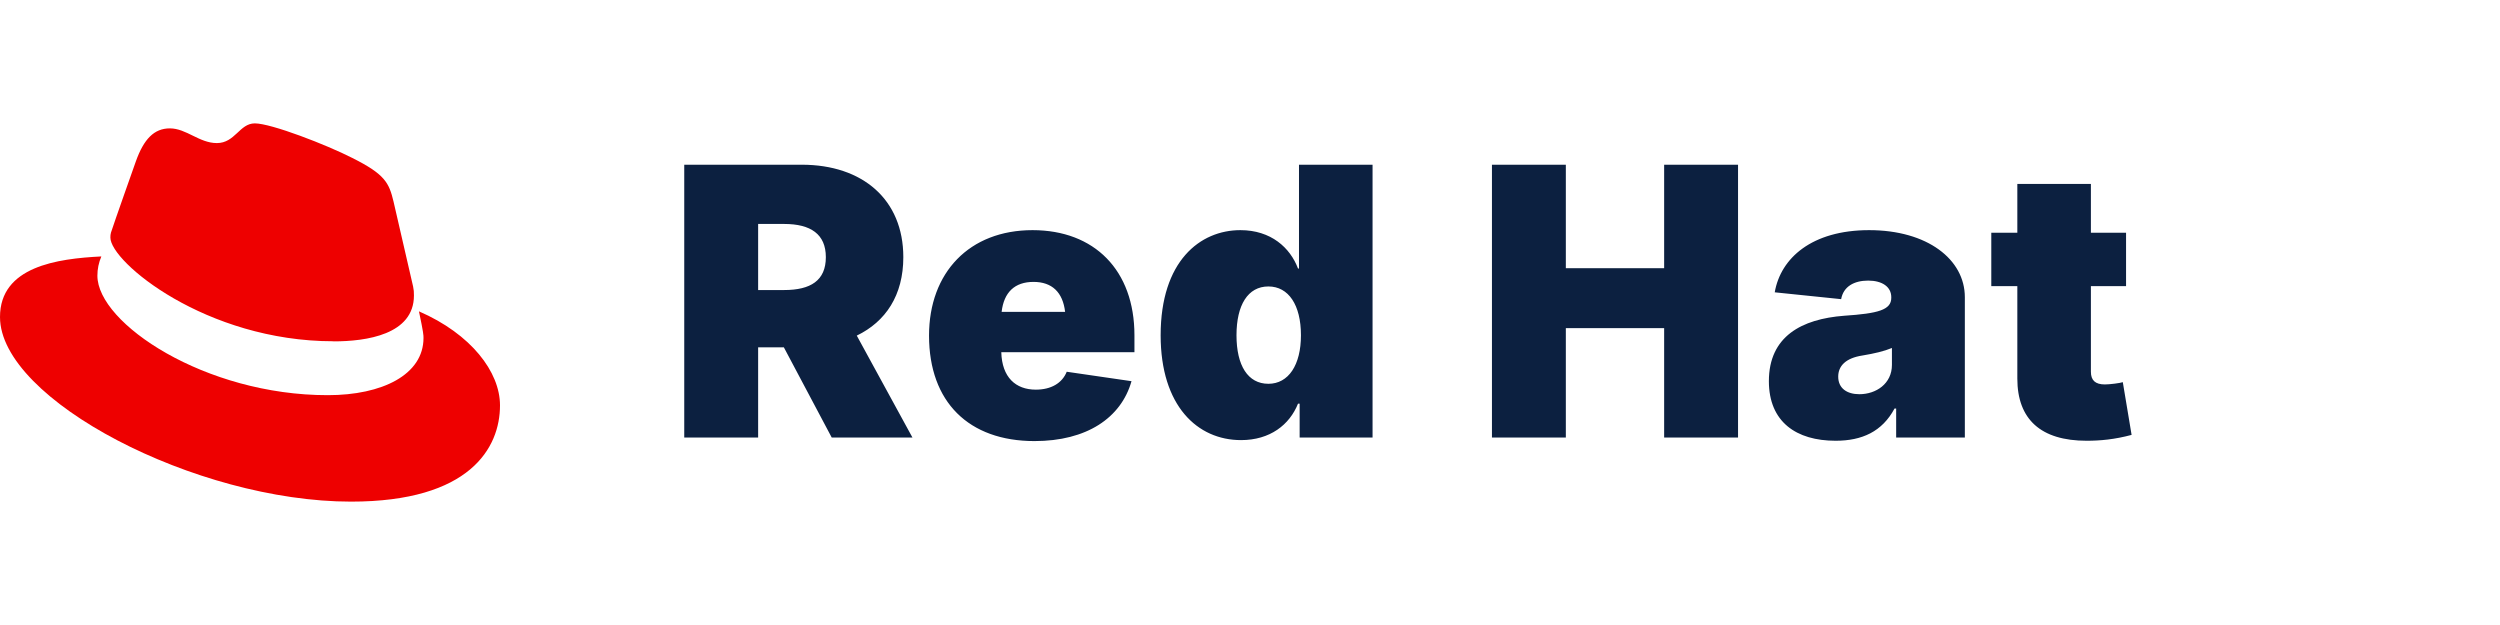
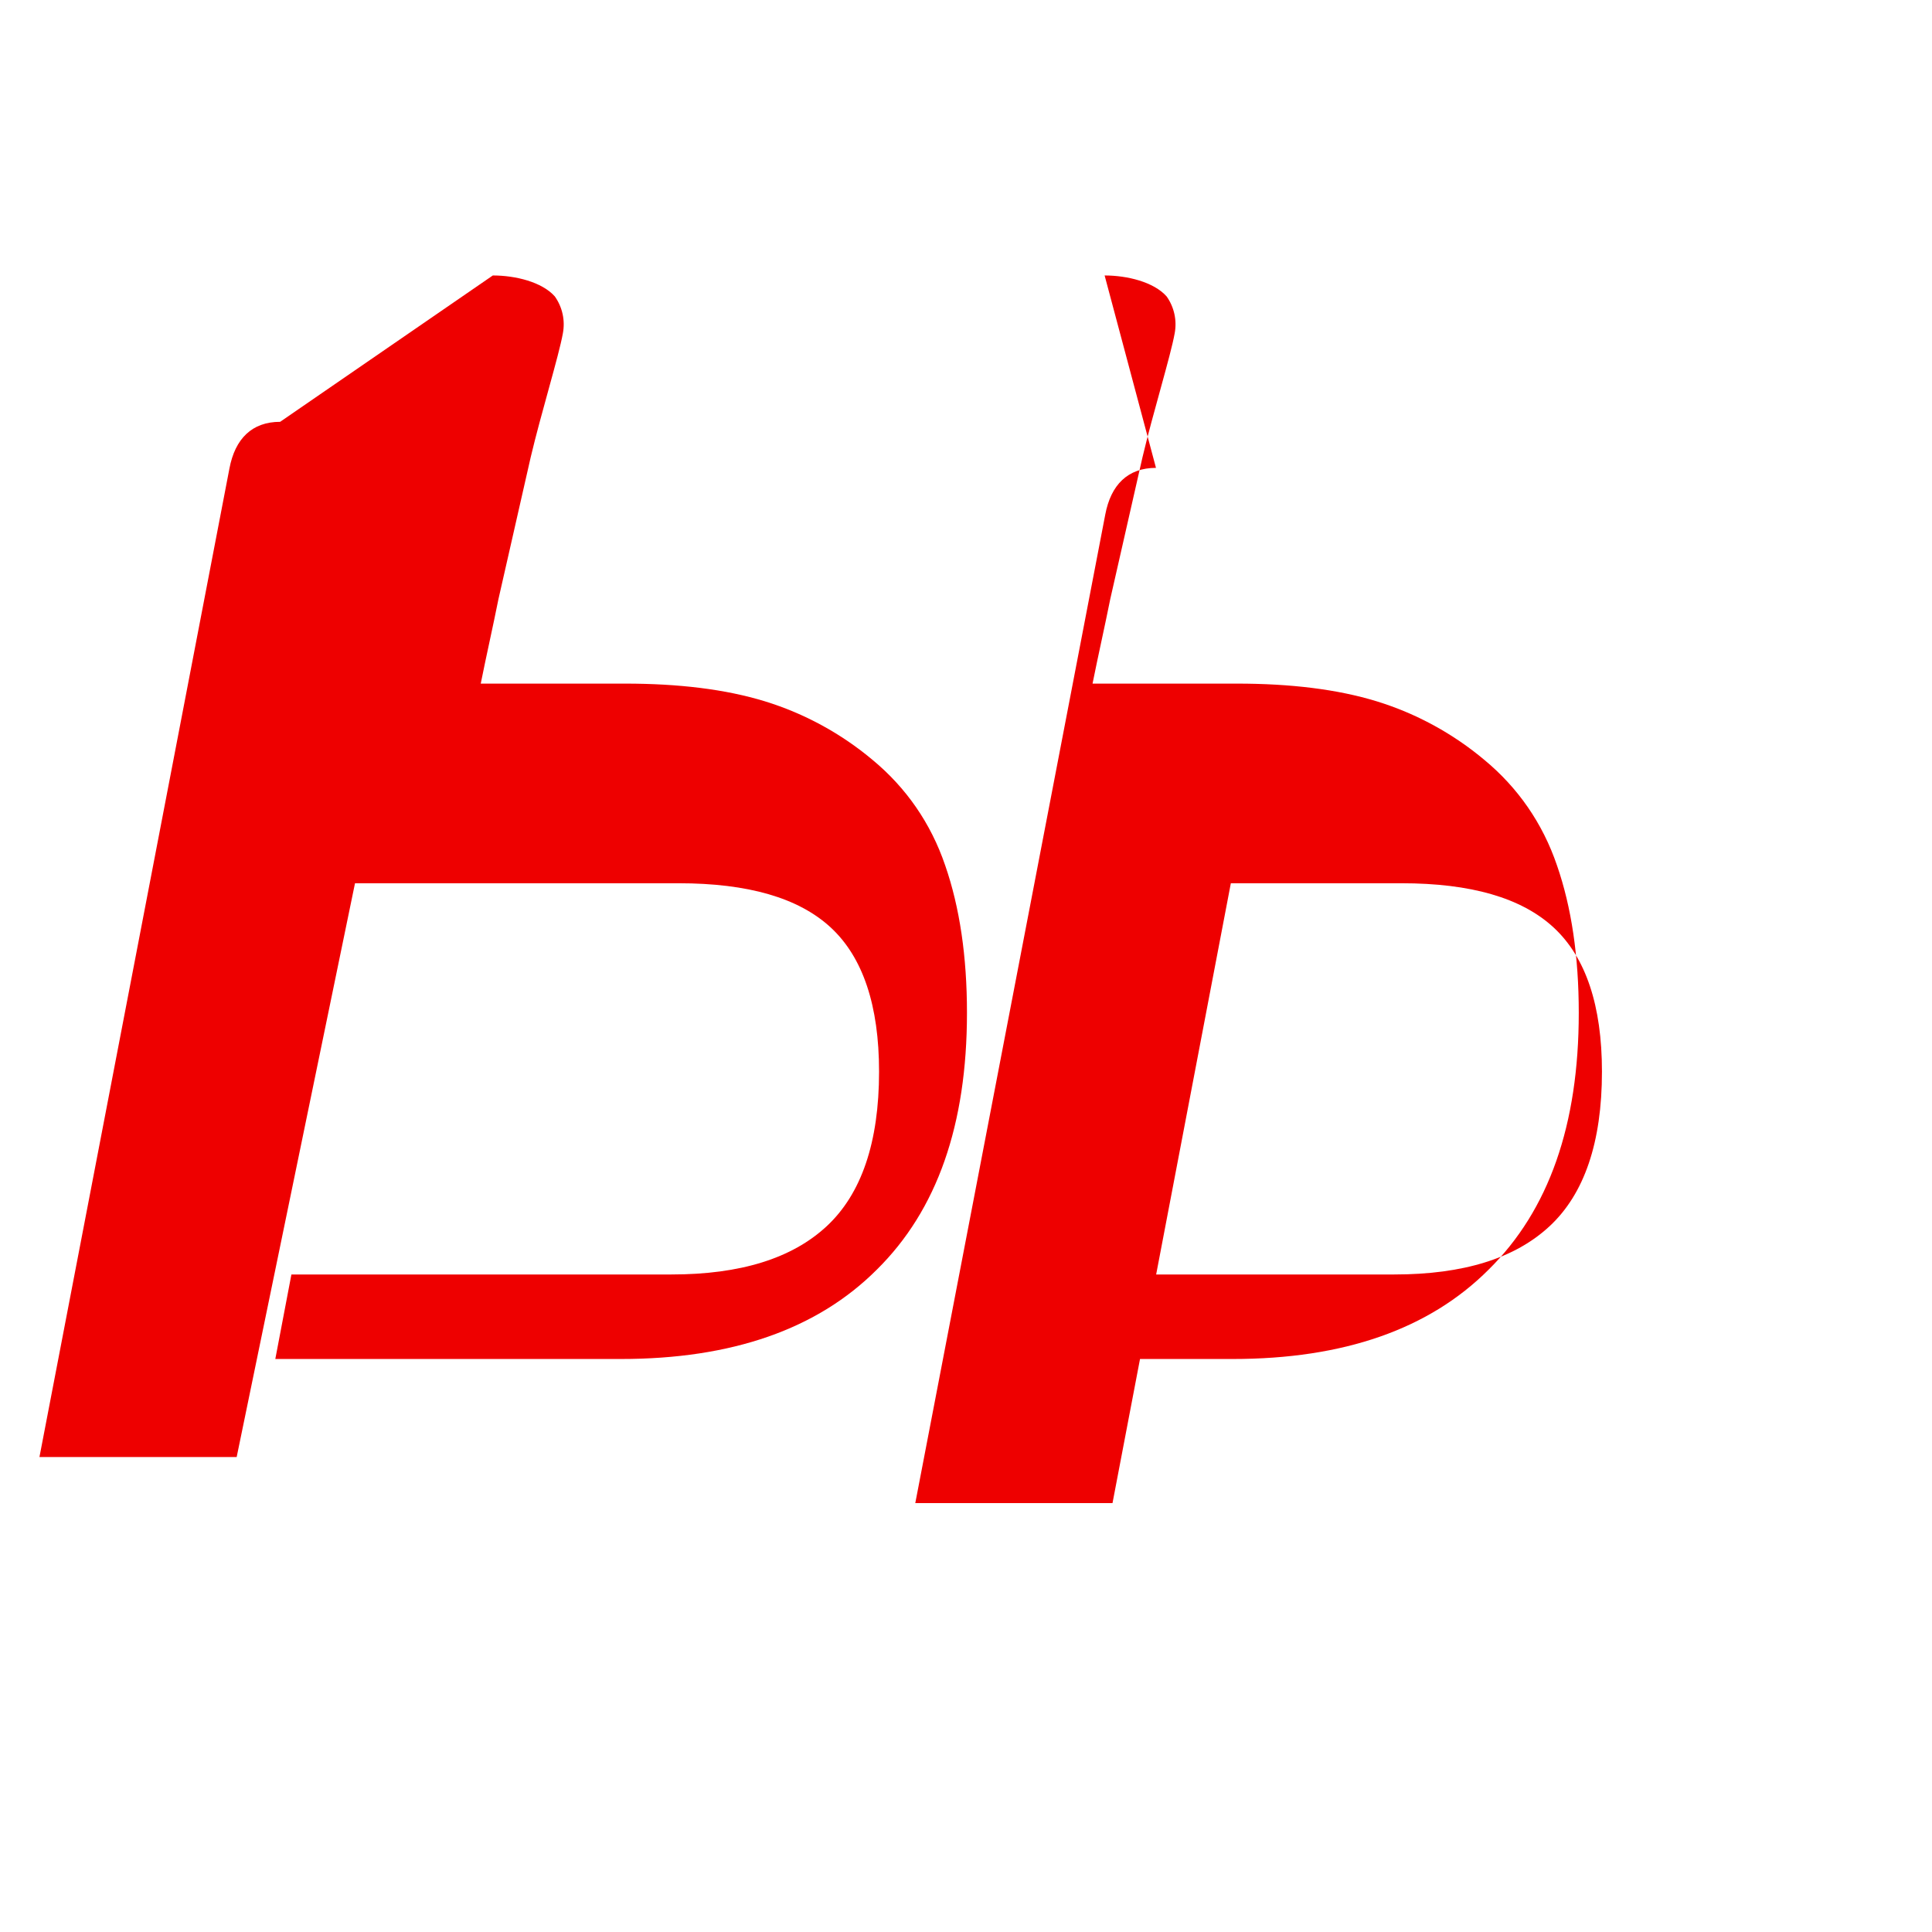
- <svg xmlns="http://www.w3.org/2000/svg" viewBox="0 0 120 30" role="img">
-   <g transform="translate(0, 3) scale(1.0)">
-     <path d="M16.009 13.386c1.577 0 3.86-.326 3.86-2.202a1.765 1.765 0 0 0-.04-.431l-.94-4.08c-.216-.898-.406-1.305-1.982-2.093-1.223-.625-3.888-1.658-4.676-1.658-.733 0-.947.946-1.822.946-.842 0-1.467-.706-2.255-.706-.757 0-1.25.515-1.63 1.576 0 0-1.06 2.99-1.197 3.424a.81.81 0 0 0-.028.245c0 1.162 4.577 4.974 10.71 4.974m4.101-1.435c.218 1.032.218 1.14.218 1.277 0 1.765-1.984 2.745-4.593 2.745-5.895.004-11.06-3.451-11.06-5.734a2.326 2.326 0 0 1 .19-.925C2.746 9.415 0 9.794 0 12.217c0 3.969 9.405 8.861 16.851 8.861 5.71 0 7.149-2.582 7.149-4.62 0-1.605-1.387-3.425-3.887-4.512" fill="#EE0000" />
-   </g>
-   <text x="32" y="21" font-family="'Outfit', 'Inter', sans-serif" font-weight="900" font-size="18" fill="#0c2040" letter-spacing="0.2">Red Hat</text>
+ <svg xmlns="http://www.w3.org/2000/svg" fill="#EE0000" role="img" viewBox="0 0 24 24">
+   <path d="M13.722 3.422c.28 0 .61.08.77.26a.6.6 0 0 1 .1.46c-.05.28-.27.99-.4 1.54l-.4 1.76c-.07.35-.15.7-.22 1.05h1.79c.67 0 1.25.07 1.74.22a3.84 3.84 0 0 1 1.34.73c.41.34.72.78.9 1.31.18.52.27 1.13.27 1.83 0 1.39-.37 2.45-1.12 3.19-.74.74-1.8 1.11-3.18 1.11H12.4l.2-1.05h4.72c.86 0 1.5-.2 1.93-.6.43-.4.65-1.04.65-1.92 0-.82-.2-1.42-.6-1.79-.4-.37-1.03-.55-1.89-.55h-2.12l-1.47 7.7h-2.45l2.36-12.28c.07-.37.28-.58.63-.58zm-7.6 0c.28 0 .61.08.77.26a.6.6 0 0 1 .1.46c-.05.28-.27.99-.4 1.54l-.4 1.76c-.07.35-.15.7-.22 1.05h1.79c.67 0 1.25.07 1.74.22a3.84 3.84 0 0 1 1.34.73c.41.34.72.78.9 1.31.18.52.27 1.13.27 1.83 0 1.39-.37 2.45-1.12 3.19-.74.74-1.8 1.11-3.18 1.11H3.42l.2-1.05h4.72c.86 0 1.5-.2 1.93-.6.43-.4.65-1.04.65-1.92 0-.82-.2-1.42-.6-1.79-.4-.37-1.03-.55-1.89-.55H4.41L2.94 18.1H.49l2.36-12.28c.07-.37.28-.58.63-.58z" />
</svg>
